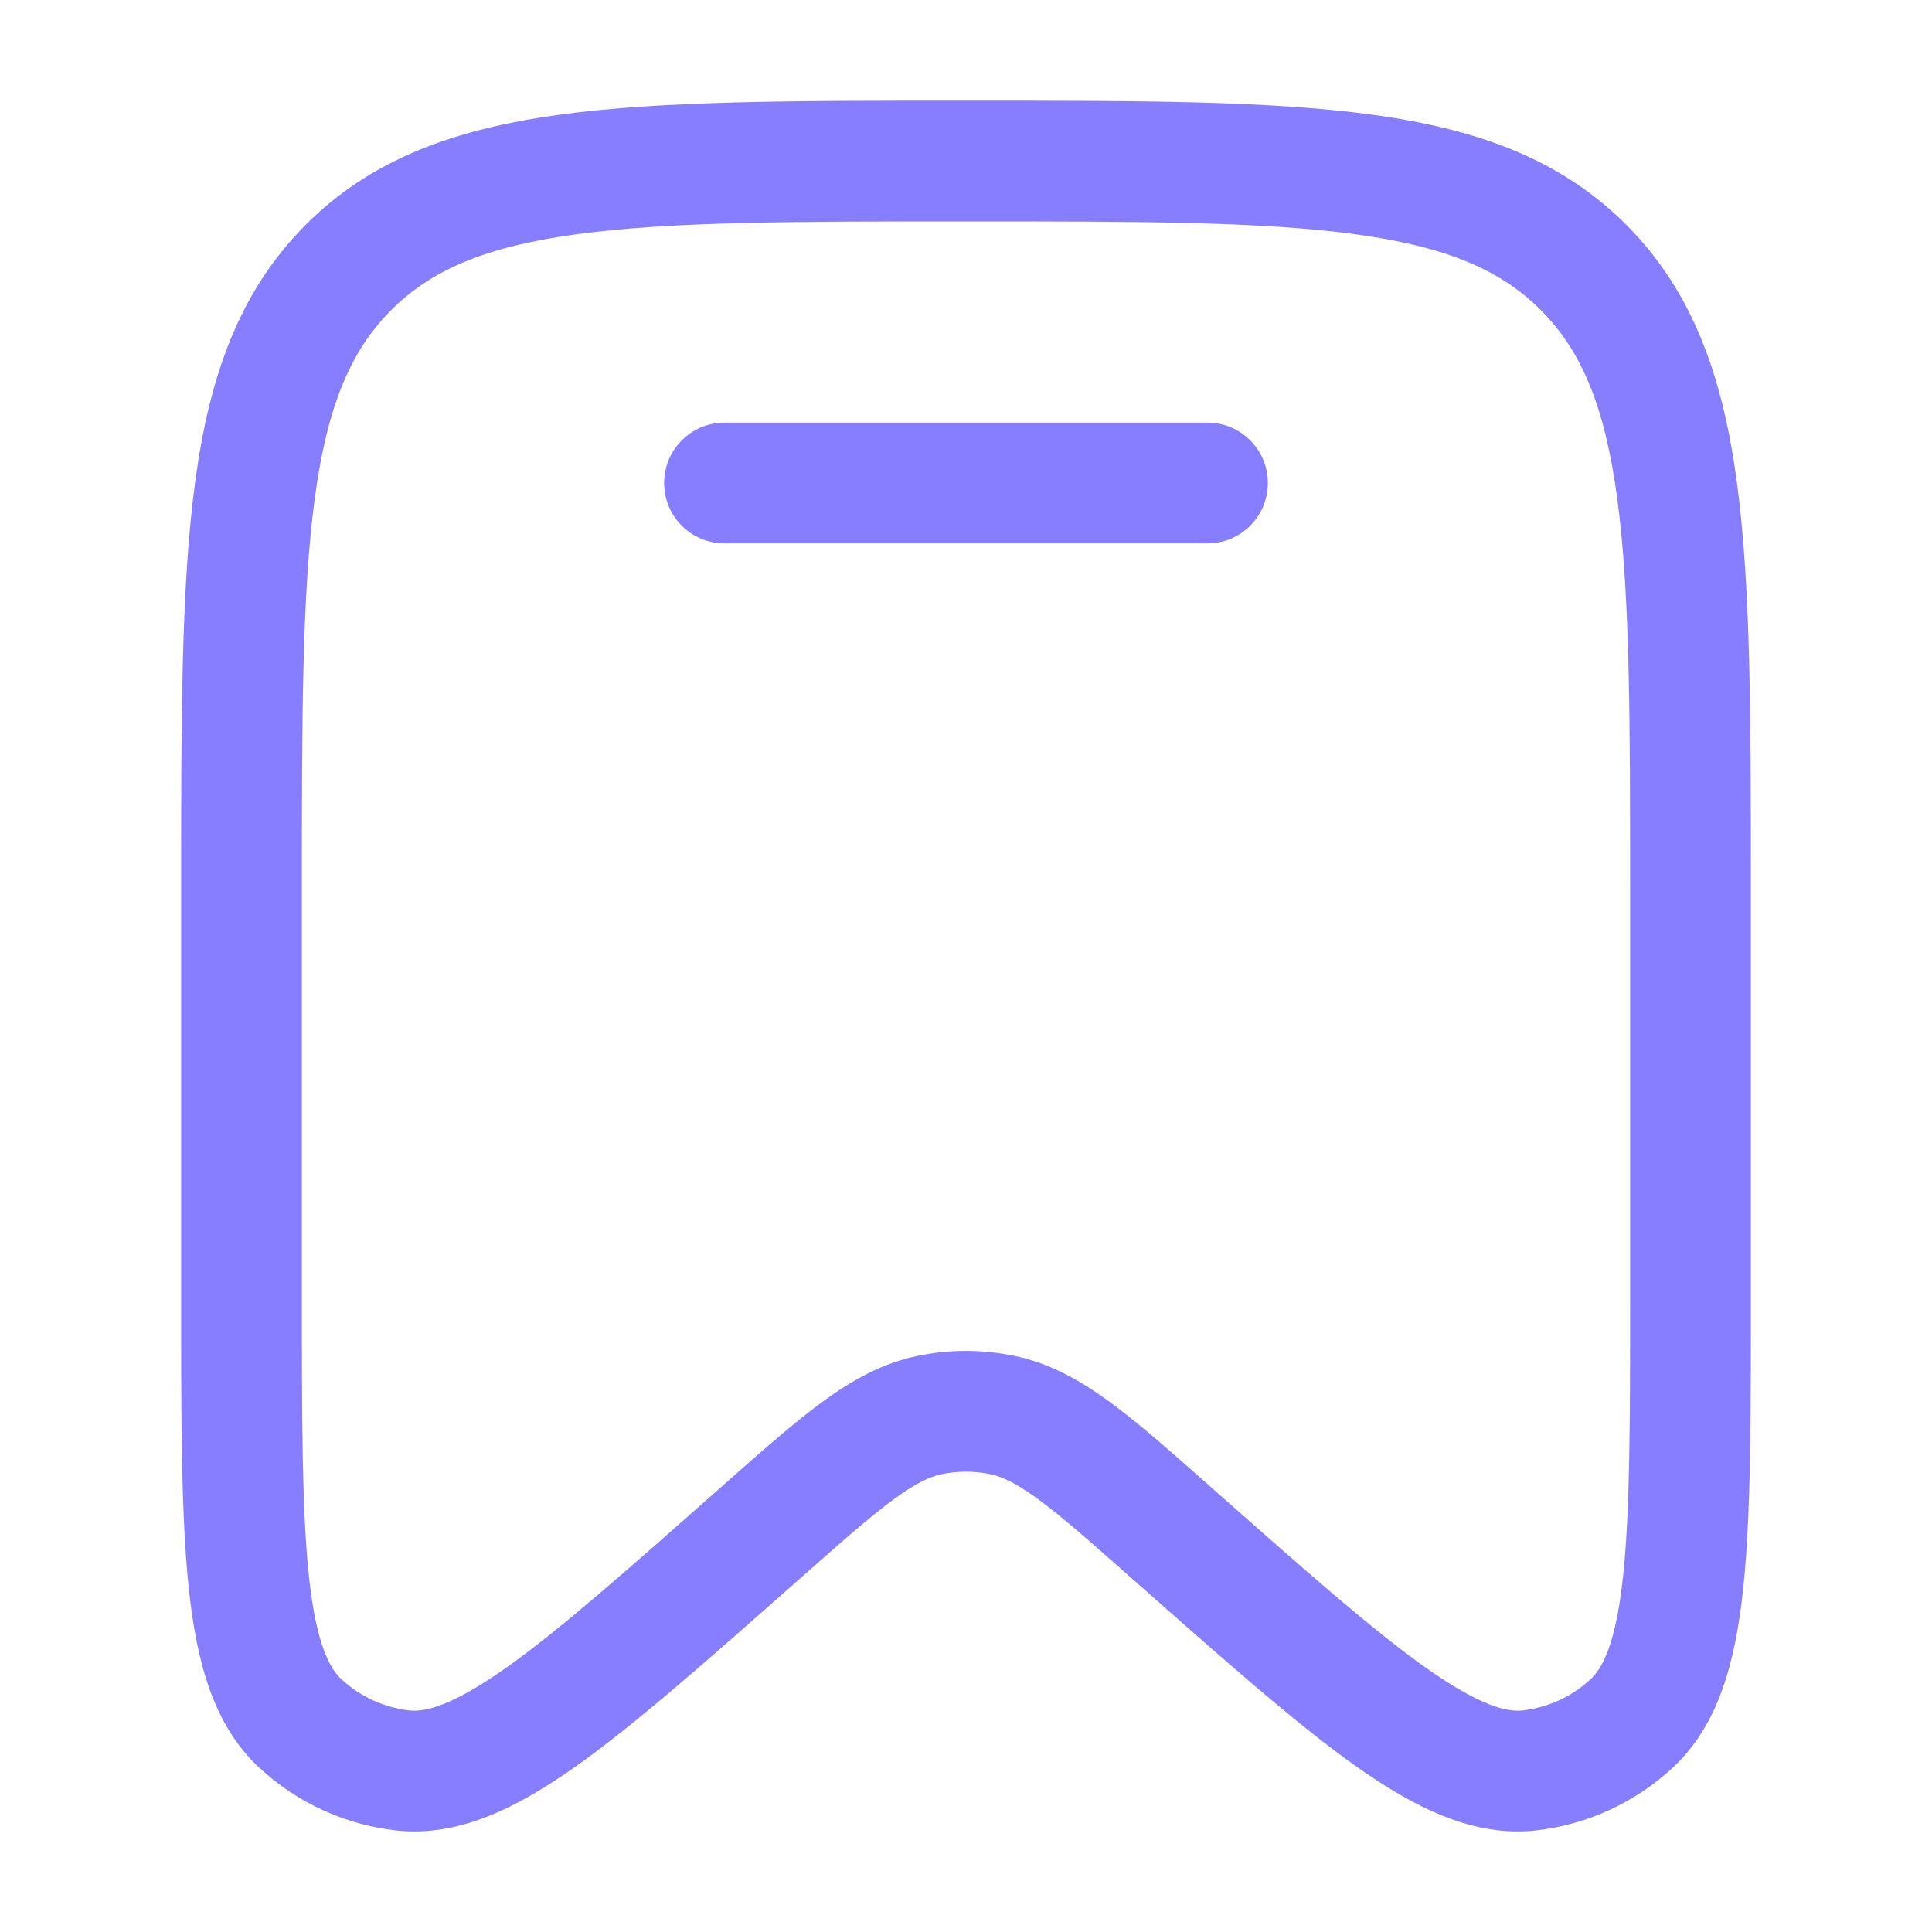
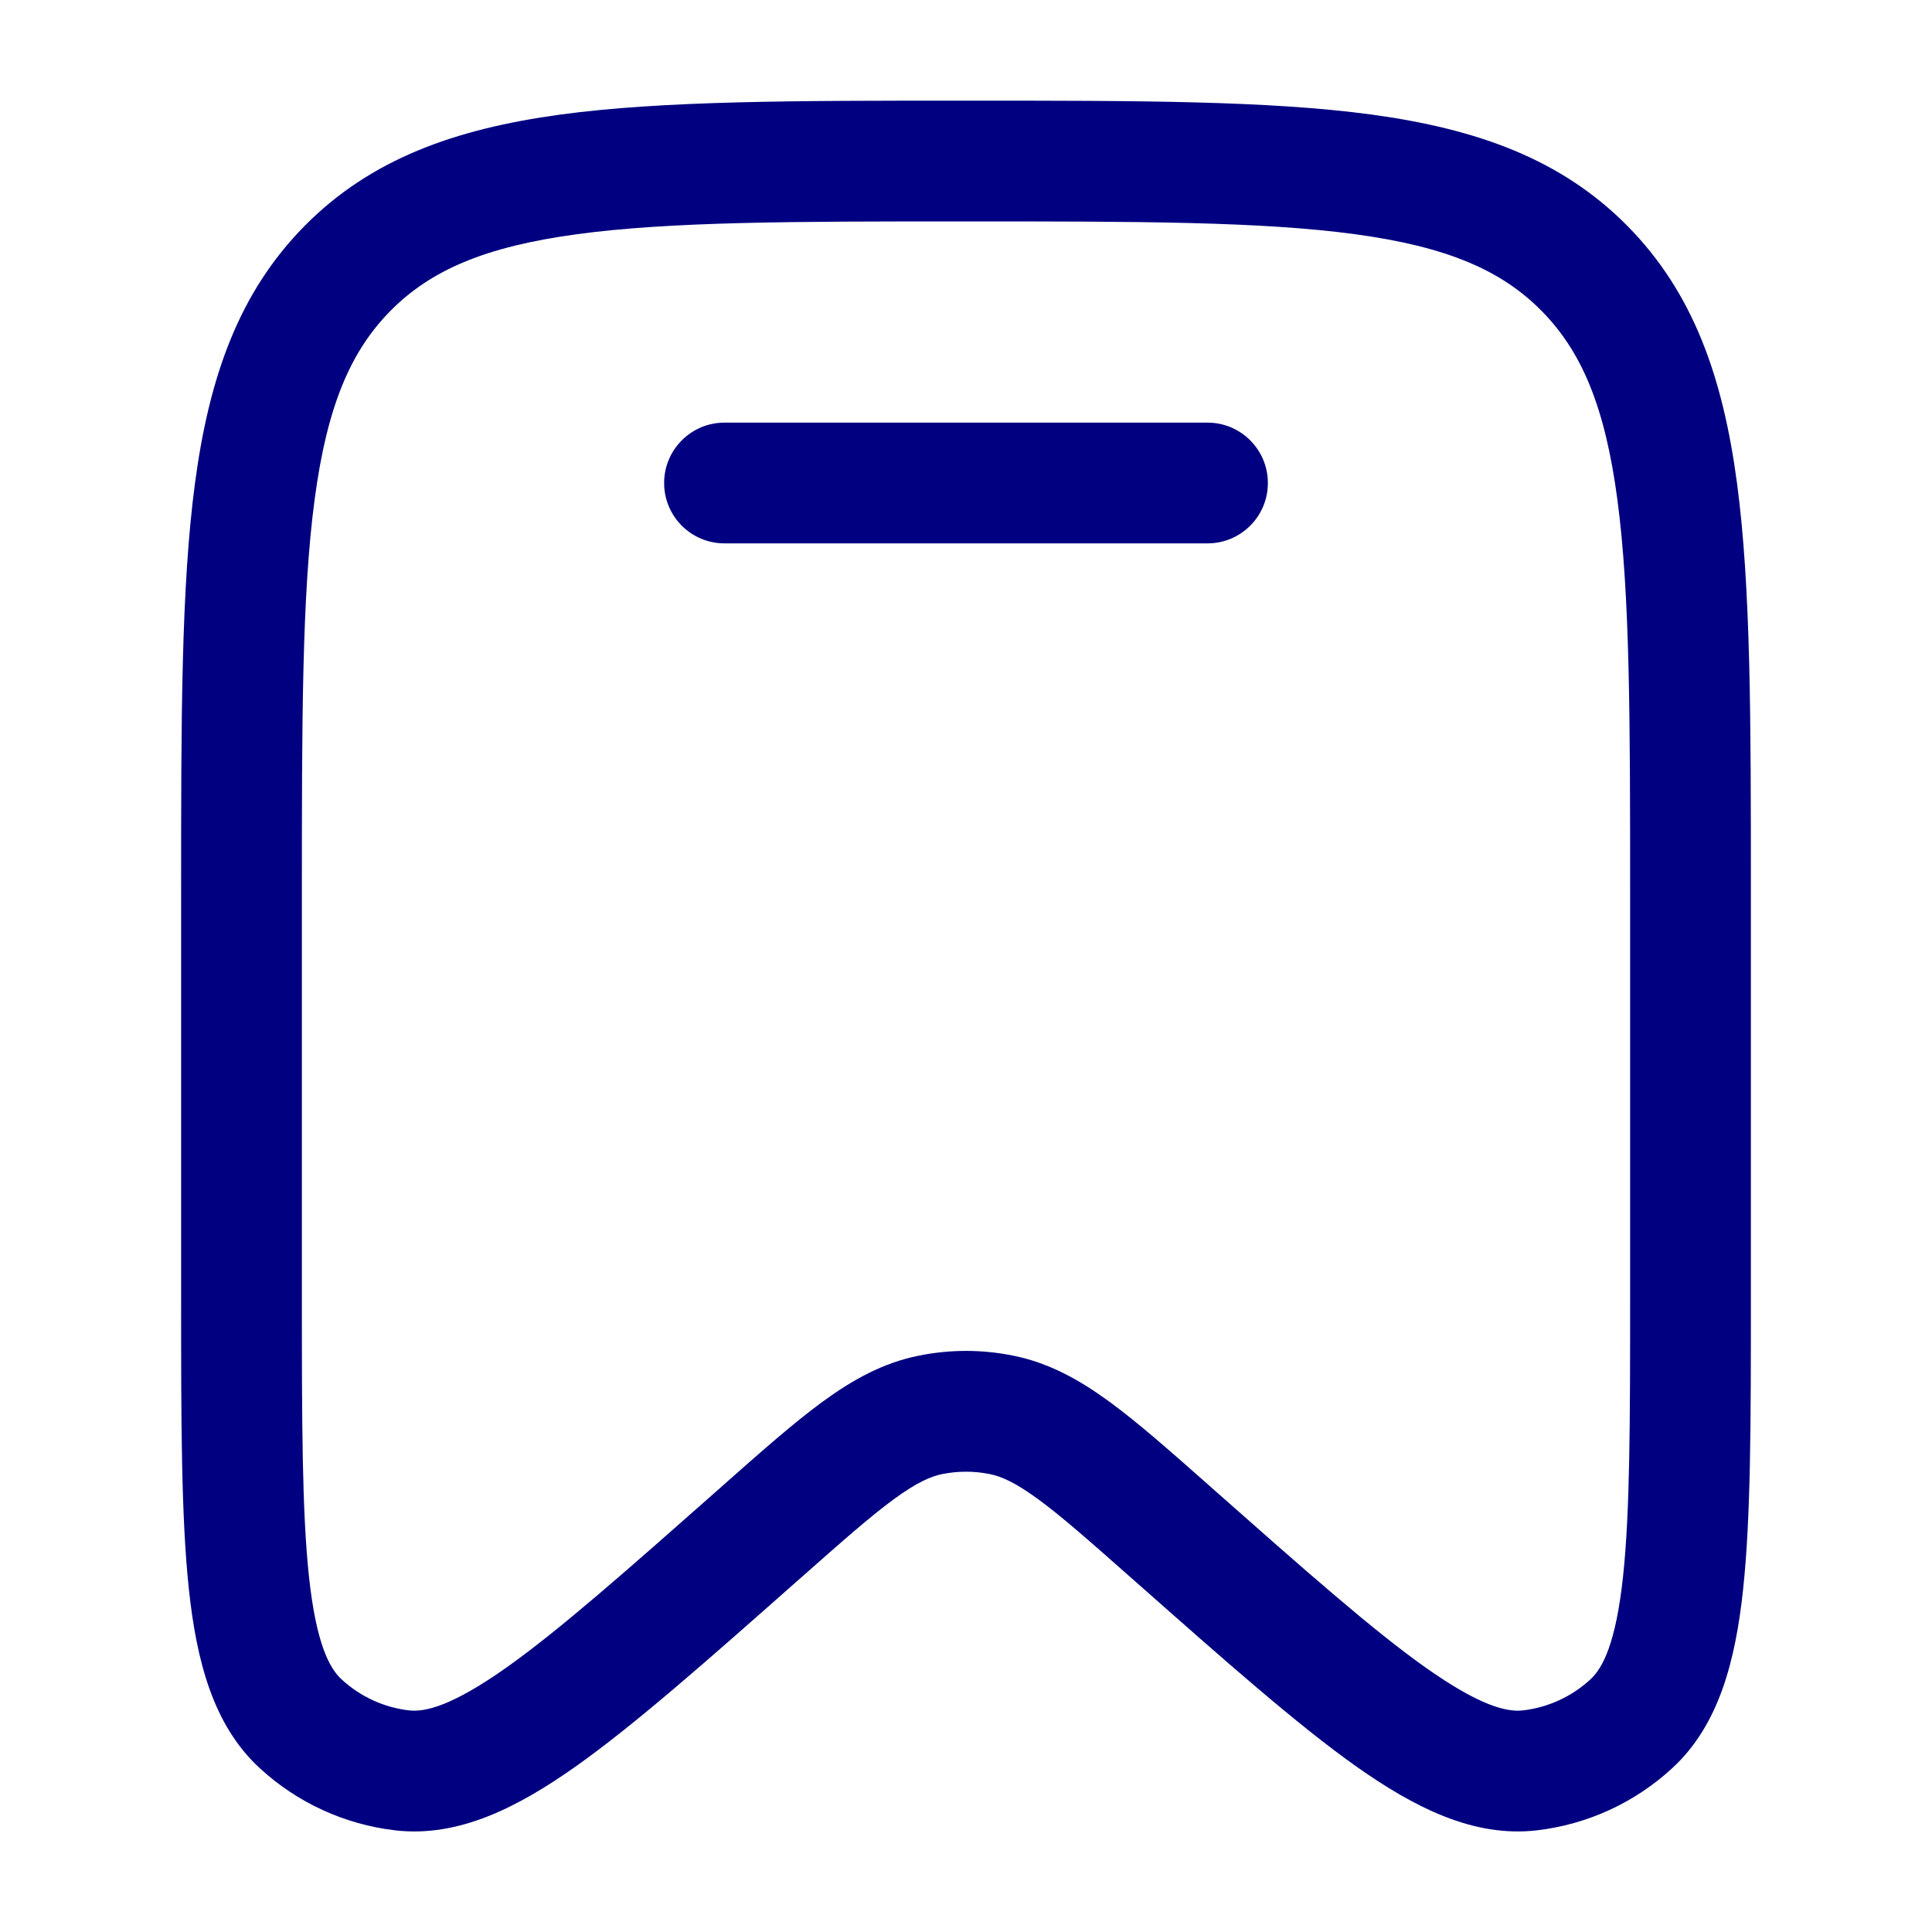
<svg xmlns="http://www.w3.org/2000/svg" width="20" height="20" viewBox="0 0 20 20" fill="none">
-   <path d="M7.5 4.375C7.155 4.375 6.875 4.655 6.875 5C6.875 5.346 7.155 5.625 7.5 5.625H12.5C12.845 5.625 13.125 5.346 13.125 5C13.125 4.655 12.845 4.375 12.5 4.375H7.5Z" fill="#877EFF" />
-   <path fill-rule="evenodd" clip-rule="evenodd" d="M9.952 1.042C8.225 1.042 6.864 1.042 5.801 1.186C4.709 1.335 3.838 1.646 3.154 2.338C2.471 3.029 2.164 3.906 2.018 5.006C1.875 6.08 1.875 7.454 1.875 9.201V13.45C1.875 14.706 1.875 15.7 1.955 16.449C2.034 17.189 2.204 17.857 2.688 18.303C3.077 18.662 3.568 18.887 4.093 18.948C4.749 19.023 5.362 18.709 5.966 18.282C6.576 17.849 7.317 17.194 8.252 16.367L8.283 16.34C8.716 15.957 9.009 15.698 9.254 15.519C9.491 15.346 9.635 15.283 9.757 15.259C9.917 15.227 10.083 15.227 10.243 15.259C10.365 15.283 10.509 15.346 10.746 15.519C10.991 15.698 11.284 15.957 11.717 16.34L11.748 16.367C12.683 17.194 13.424 17.849 14.034 18.282C14.638 18.709 15.251 19.023 15.907 18.948C16.432 18.887 16.923 18.662 17.312 18.303C17.796 17.857 17.966 17.189 18.045 16.449C18.125 15.7 18.125 14.706 18.125 13.45V9.201C18.125 7.454 18.125 6.08 17.982 5.006C17.836 3.906 17.529 3.029 16.846 2.338C16.162 1.646 15.291 1.335 14.199 1.186C13.136 1.042 11.775 1.042 10.048 1.042H9.952ZM4.043 3.217C4.457 2.798 5.019 2.554 5.969 2.425C6.939 2.293 8.214 2.292 10 2.292C11.786 2.292 13.061 2.293 14.031 2.425C14.981 2.554 15.543 2.798 15.957 3.217C16.372 3.636 16.615 4.207 16.743 5.171C16.874 6.153 16.875 7.444 16.875 9.248V13.409C16.875 14.715 16.874 15.642 16.802 16.317C16.728 17.008 16.592 17.267 16.465 17.384C16.27 17.564 16.025 17.676 15.765 17.706C15.598 17.725 15.32 17.66 14.757 17.262C14.208 16.873 13.518 16.263 12.546 15.404L12.524 15.384C12.118 15.025 11.781 14.727 11.484 14.51C11.173 14.283 10.859 14.108 10.49 14.034C10.166 13.968 9.834 13.968 9.51 14.034C9.141 14.108 8.827 14.283 8.516 14.51C8.219 14.727 7.882 15.025 7.476 15.384L7.454 15.404C6.482 16.263 5.792 16.873 5.243 17.262C4.68 17.66 4.402 17.725 4.235 17.706C3.975 17.676 3.73 17.564 3.535 17.384C3.408 17.267 3.272 17.008 3.198 16.317C3.126 15.642 3.125 14.715 3.125 13.409V9.248C3.125 7.444 3.126 6.153 3.257 5.171C3.385 4.207 3.628 3.636 4.043 3.217Z" fill="#877EFF" />
+   <path d="M7.5 4.375C7.155 4.375 6.875 4.655 6.875 5C6.875 5.346 7.155 5.625 7.5 5.625H12.5C12.845 5.625 13.125 5.346 13.125 5C13.125 4.655 12.845 4.375 12.5 4.375H7.5Z" fill="#000080" />
+   <path fill-rule="evenodd" clip-rule="evenodd" d="M9.952 1.042C8.225 1.042 6.864 1.042 5.801 1.186C4.709 1.335 3.838 1.646 3.154 2.338C2.471 3.029 2.164 3.906 2.018 5.006C1.875 6.08 1.875 7.454 1.875 9.201V13.45C1.875 14.706 1.875 15.7 1.955 16.449C2.034 17.189 2.204 17.857 2.688 18.303C3.077 18.662 3.568 18.887 4.093 18.948C4.749 19.023 5.362 18.709 5.966 18.282C6.576 17.849 7.317 17.194 8.252 16.367L8.283 16.34C8.716 15.957 9.009 15.698 9.254 15.519C9.491 15.346 9.635 15.283 9.757 15.259C9.917 15.227 10.083 15.227 10.243 15.259C10.365 15.283 10.509 15.346 10.746 15.519C10.991 15.698 11.284 15.957 11.717 16.34L11.748 16.367C12.683 17.194 13.424 17.849 14.034 18.282C14.638 18.709 15.251 19.023 15.907 18.948C16.432 18.887 16.923 18.662 17.312 18.303C17.796 17.857 17.966 17.189 18.045 16.449C18.125 15.7 18.125 14.706 18.125 13.45V9.201C18.125 7.454 18.125 6.08 17.982 5.006C17.836 3.906 17.529 3.029 16.846 2.338C16.162 1.646 15.291 1.335 14.199 1.186C13.136 1.042 11.775 1.042 10.048 1.042H9.952ZM4.043 3.217C4.457 2.798 5.019 2.554 5.969 2.425C6.939 2.293 8.214 2.292 10 2.292C11.786 2.292 13.061 2.293 14.031 2.425C14.981 2.554 15.543 2.798 15.957 3.217C16.372 3.636 16.615 4.207 16.743 5.171C16.874 6.153 16.875 7.444 16.875 9.248V13.409C16.875 14.715 16.874 15.642 16.802 16.317C16.728 17.008 16.592 17.267 16.465 17.384C16.27 17.564 16.025 17.676 15.765 17.706C15.598 17.725 15.32 17.66 14.757 17.262C14.208 16.873 13.518 16.263 12.546 15.404L12.524 15.384C12.118 15.025 11.781 14.727 11.484 14.51C11.173 14.283 10.859 14.108 10.49 14.034C10.166 13.968 9.834 13.968 9.51 14.034C9.141 14.108 8.827 14.283 8.516 14.51C8.219 14.727 7.882 15.025 7.476 15.384L7.454 15.404C6.482 16.263 5.792 16.873 5.243 17.262C4.68 17.66 4.402 17.725 4.235 17.706C3.975 17.676 3.73 17.564 3.535 17.384C3.408 17.267 3.272 17.008 3.198 16.317C3.126 15.642 3.125 14.715 3.125 13.409V9.248C3.125 7.444 3.126 6.153 3.257 5.171C3.385 4.207 3.628 3.636 4.043 3.217Z" fill="#000080" />
</svg>
